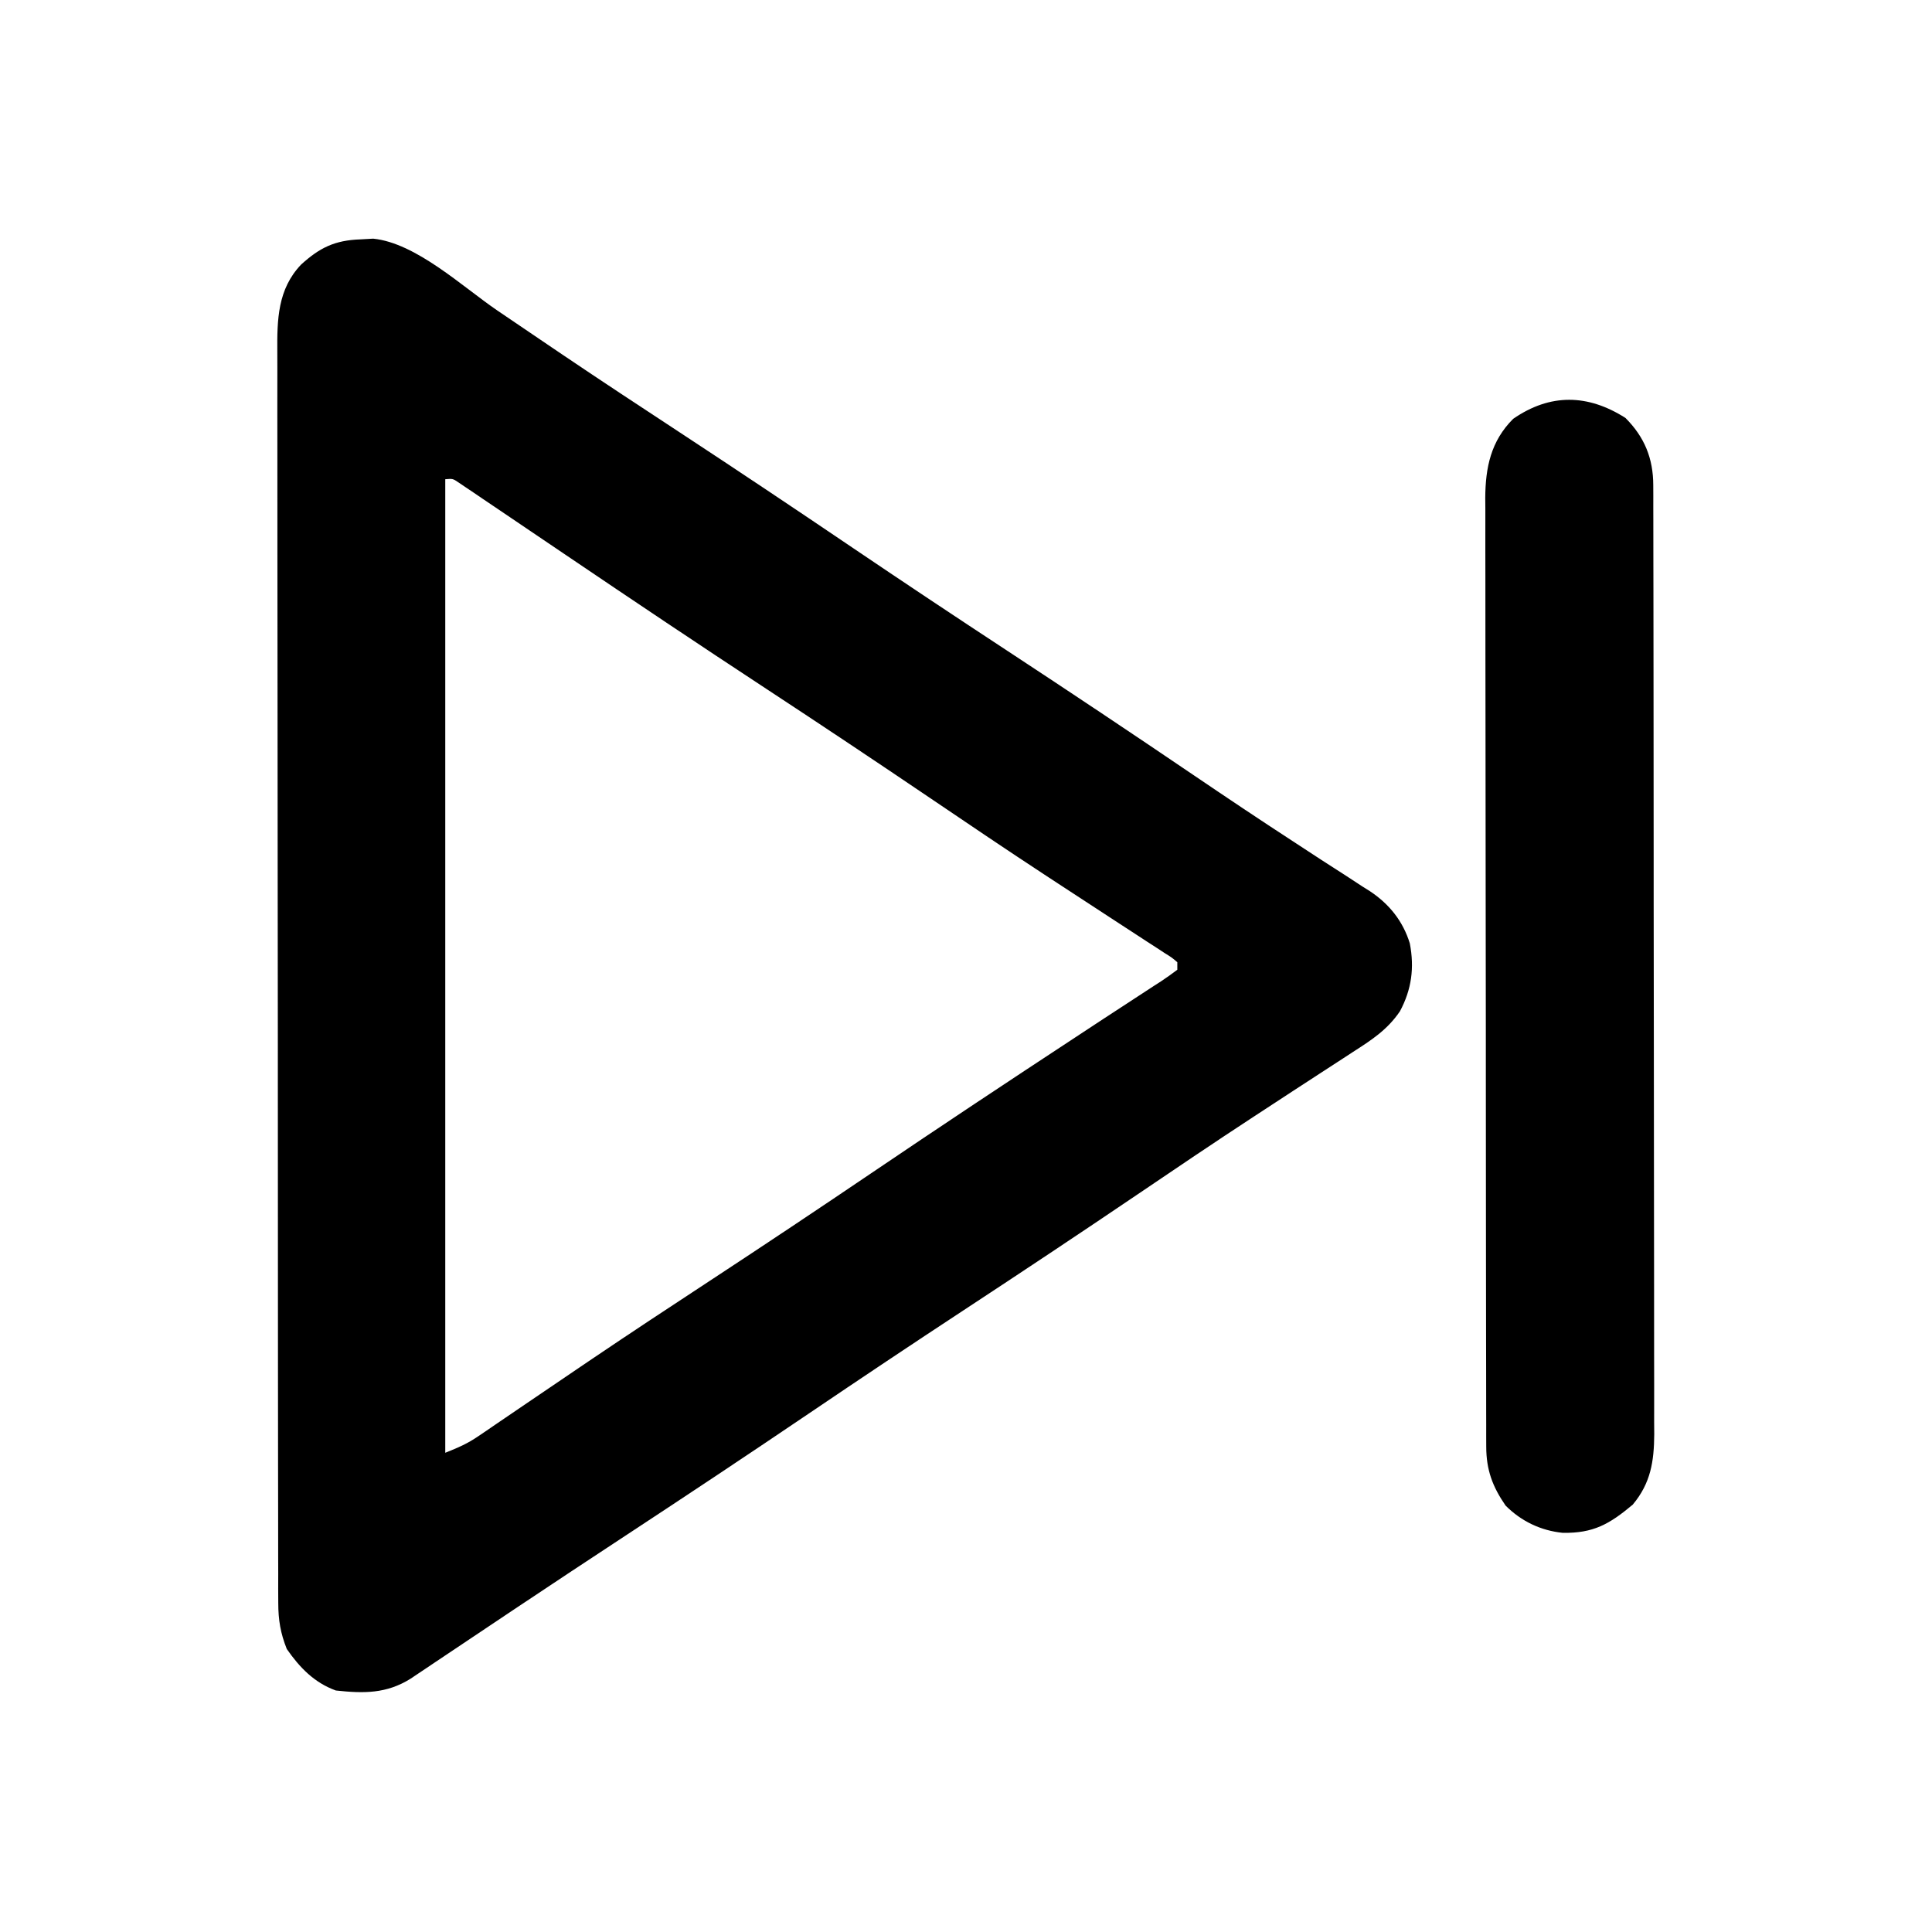
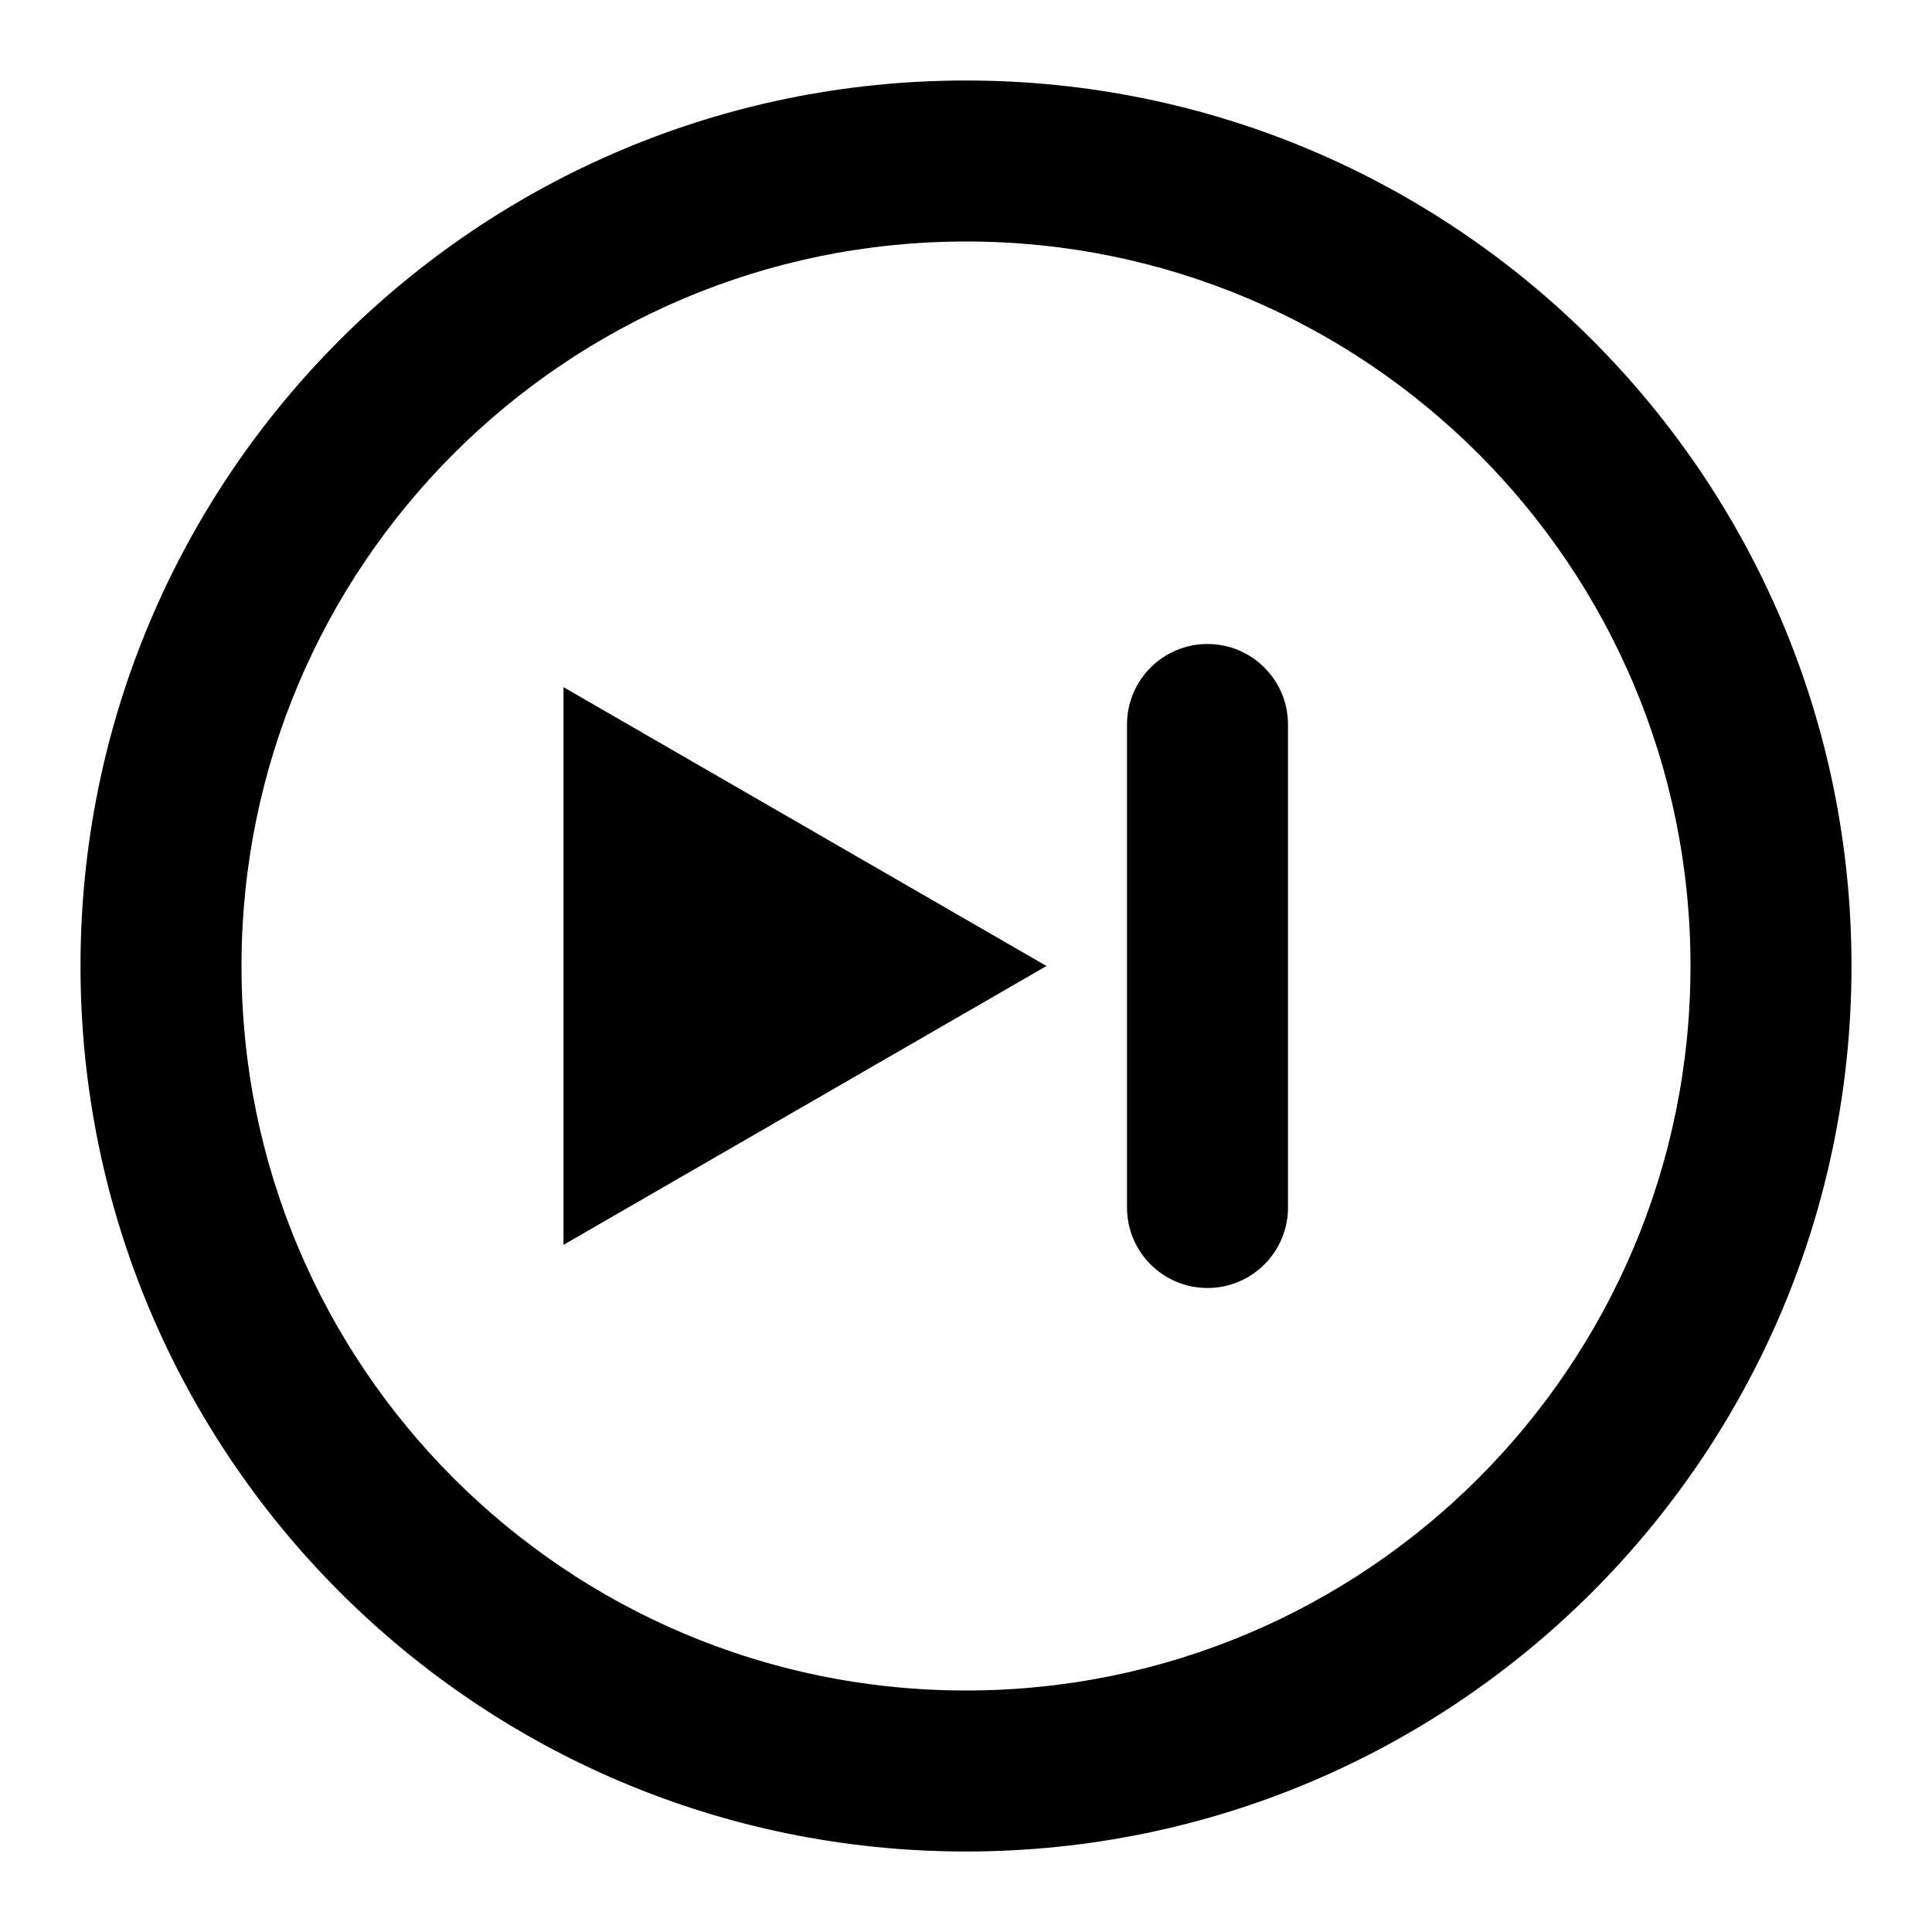
- <svg xmlns="http://www.w3.org/2000/svg" version="1.1" width="512" height="512">
-   <path d="M0 0 C1.124 -0.063 2.248 -0.126 3.406 -0.191 C14.755 0.956 27.079 12.568 36.263 18.824 C41.033 22.072 45.813 25.306 50.594 28.539 C51.58 29.206 52.567 29.874 53.584 30.561 C63.833 37.481 74.161 44.278 84.5 51.062 C99.971 61.22 115.352 71.5 130.677 81.875 C144.219 91.039 157.832 100.087 171.5 109.062 C188.028 119.917 204.471 130.892 220.834 141.993 C229.518 147.88 238.229 153.716 247.023 159.438 C249.515 161.066 252.005 162.696 254.496 164.326 C256.806 165.83 259.127 167.316 261.449 168.802 C262.85 169.717 264.249 170.634 265.648 171.551 C266.273 171.942 266.898 172.334 267.542 172.737 C272.65 176.13 276.297 180.646 278.118 186.574 C279.361 193.042 278.595 198.777 275.5 204.562 C272.147 209.5 267.931 212.21 262.996 215.375 C262.143 215.932 261.289 216.49 260.41 217.064 C258.561 218.27 256.71 219.473 254.856 220.673 C249.839 223.921 244.841 227.196 239.84 230.469 C238.809 231.142 237.778 231.816 236.717 232.51 C226.406 239.256 216.198 246.149 206 253.062 C190.657 263.453 175.229 273.704 159.74 283.875 C146.092 292.84 132.521 301.909 119 311.062 C102.746 322.065 86.402 332.922 69.998 343.698 C60.489 349.947 50.996 356.218 41.535 362.539 C40.561 363.19 39.587 363.84 38.583 364.511 C33.902 367.639 29.223 370.771 24.547 373.906 C22.875 375.025 21.203 376.143 19.531 377.262 C18.773 377.772 18.015 378.282 17.234 378.807 C16.183 379.509 16.183 379.509 15.111 380.225 C14.507 380.631 13.902 381.036 13.279 381.454 C6.907 385.423 0.903 385.367 -6.5 384.562 C-12.21 382.5 -16.097 378.466 -19.5 373.562 C-21.167 369.376 -21.751 365.875 -21.757 361.383 C-21.764 360.158 -21.77 358.932 -21.777 357.669 C-21.774 356.318 -21.771 354.966 -21.767 353.614 C-21.771 352.172 -21.776 350.729 -21.781 349.287 C-21.793 345.327 -21.793 341.368 -21.791 337.408 C-21.79 333.136 -21.801 328.864 -21.811 324.592 C-21.827 316.223 -21.833 307.855 -21.834 299.487 C-21.835 292.685 -21.839 285.882 -21.846 279.08 C-21.863 259.793 -21.872 240.506 -21.871 221.219 C-21.871 220.179 -21.871 219.139 -21.871 218.068 C-21.871 217.027 -21.87 215.986 -21.87 214.914 C-21.87 198.042 -21.889 181.171 -21.917 164.3 C-21.946 146.976 -21.959 129.651 -21.958 112.327 C-21.957 102.601 -21.963 92.875 -21.984 83.149 C-22.002 74.869 -22.007 66.588 -21.993 58.308 C-21.987 54.084 -21.986 49.86 -22.004 45.636 C-22.019 41.766 -22.017 37.897 -21.999 34.028 C-21.996 32.631 -22 31.234 -22.011 29.837 C-22.075 21.261 -21.923 13.215 -15.721 6.691 C-10.774 2.189 -6.775 0.237 0 0 Z M22.5 63.562 C22.5 148.702 22.5 233.843 22.5 321.562 C26.004 320.161 28.338 319.167 31.317 317.134 C32.037 316.646 32.757 316.158 33.499 315.655 C34.274 315.123 35.049 314.591 35.848 314.043 C37.088 313.201 37.088 313.201 38.354 312.341 C40.149 311.122 41.943 309.901 43.735 308.678 C48.598 305.362 53.473 302.061 58.348 298.762 C59.86 297.738 59.86 297.738 61.403 296.693 C71.709 289.725 82.099 282.887 92.5 276.062 C107.07 266.497 121.567 256.833 136 247.062 C153.695 235.084 171.498 223.277 189.359 211.547 C191.85 209.91 194.34 208.271 196.83 206.631 C199.91 204.604 202.998 202.589 206.092 200.583 C207.483 199.674 208.874 198.765 210.266 197.855 C210.903 197.446 211.541 197.037 212.198 196.616 C213.668 195.65 215.09 194.613 216.5 193.562 C216.5 192.903 216.5 192.243 216.5 191.562 C215.068 190.328 215.068 190.328 213.143 189.134 C212.399 188.646 211.656 188.158 210.889 187.655 C210.063 187.123 209.238 186.591 208.387 186.043 C207.528 185.481 206.669 184.92 205.784 184.341 C203.91 183.117 202.035 181.896 200.158 180.678 C195.089 177.388 190.035 174.074 184.98 170.762 C183.937 170.079 182.894 169.396 181.82 168.693 C171.479 161.914 161.234 154.999 151 148.062 C136.569 138.289 122.069 128.629 107.5 119.062 C89.774 107.422 72.16 95.625 54.598 83.738 C51.374 81.556 48.148 79.377 44.922 77.199 C43.255 76.073 41.59 74.945 39.926 73.817 C37.414 72.114 34.899 70.418 32.383 68.723 C31.618 68.202 30.852 67.681 30.064 67.145 C29.361 66.673 28.658 66.201 27.934 65.715 C27.317 65.298 26.7 64.881 26.064 64.451 C24.51 63.398 24.51 63.398 22.5 63.562 Z " fill="#000000" transform="translate(95.5,63.4375)" />
-   <path d="M0 0 C5.062 5.062 7.37 10.732 7.381 17.843 C7.385 18.765 7.389 19.688 7.393 20.639 C7.392 21.649 7.391 22.659 7.39 23.7 C7.393 24.775 7.396 25.851 7.399 26.96 C7.408 30.577 7.41 34.194 7.411 37.812 C7.416 40.4 7.421 42.989 7.426 45.577 C7.44 52.619 7.446 59.66 7.45 66.701 C7.453 71.099 7.457 75.497 7.462 79.894 C7.474 92.072 7.484 104.25 7.488 116.428 C7.488 117.597 7.488 117.597 7.488 118.79 C7.489 119.961 7.489 119.961 7.489 121.157 C7.489 122.74 7.49 124.322 7.49 125.905 C7.49 126.69 7.491 127.476 7.491 128.285 C7.495 141.005 7.512 153.725 7.536 166.446 C7.559 179.509 7.572 192.572 7.573 205.635 C7.574 212.968 7.58 220.302 7.598 227.635 C7.615 234.533 7.616 241.43 7.608 248.328 C7.607 250.86 7.611 253.392 7.621 255.923 C7.634 259.38 7.628 262.836 7.617 266.292 C7.626 267.294 7.634 268.295 7.642 269.326 C7.591 276.514 6.716 282.318 1.938 288 C-4.264 293.192 -8.48 295.59 -16.598 295.469 C-22.451 294.874 -27.599 292.401 -31.75 288.25 C-35.24 283.203 -36.872 278.751 -36.881 272.657 C-36.885 271.735 -36.889 270.812 -36.893 269.861 C-36.892 268.851 -36.891 267.841 -36.89 266.8 C-36.893 265.725 -36.896 264.649 -36.899 263.54 C-36.908 259.923 -36.91 256.306 -36.911 252.688 C-36.916 250.1 -36.921 247.511 -36.926 244.923 C-36.94 237.881 -36.946 230.84 -36.95 223.799 C-36.953 219.401 -36.957 215.003 -36.962 210.606 C-36.974 198.428 -36.984 186.25 -36.988 174.072 C-36.988 173.293 -36.988 172.513 -36.988 171.71 C-36.988 170.929 -36.989 170.148 -36.989 169.343 C-36.989 167.76 -36.99 166.178 -36.99 164.595 C-36.99 163.81 -36.991 163.024 -36.991 162.215 C-36.995 149.495 -37.012 136.775 -37.036 124.054 C-37.059 110.991 -37.072 97.928 -37.073 84.865 C-37.074 77.532 -37.08 70.198 -37.098 62.865 C-37.115 55.967 -37.116 49.07 -37.108 42.172 C-37.107 39.64 -37.111 37.108 -37.121 34.577 C-37.134 31.12 -37.128 27.664 -37.117 24.208 C-37.126 23.206 -37.134 22.205 -37.142 21.174 C-37.085 13.127 -35.665 6.165 -29.75 0.25 C-19.916 -6.551 -9.94 -6.325 0 0 Z " fill="#000000" transform="translate(430.75,110.75)" />
+ <svg xmlns="http://www.w3.org/2000/svg" width="24" height="24" viewBox="0 0 24 24" fill="none">
+   <path fill-rule="evenodd" clip-rule="evenodd" d="M12 21C7.029 21 3 16.971 3 12C3 7.029 7.029 3 12 3C16.971 3 21 7.029 21 12C21 16.971 16.971 21 12 21ZM1 12C1 5.925 5.925 1 12 1C18.075 1 23 5.925 23 12C23 18.075 18.075 23 12 23C5.925 23 1 18.075 1 12ZM14 9C14 8.448 14.448 8 15 8C15.552 8 16 8.448 16 9V15C16 15.552 15.552 16 15 16C14.448 16 14 15.552 14 15V9ZM13 12L7 15.464V8.536L13 12Z" fill="#000000" />
</svg>
